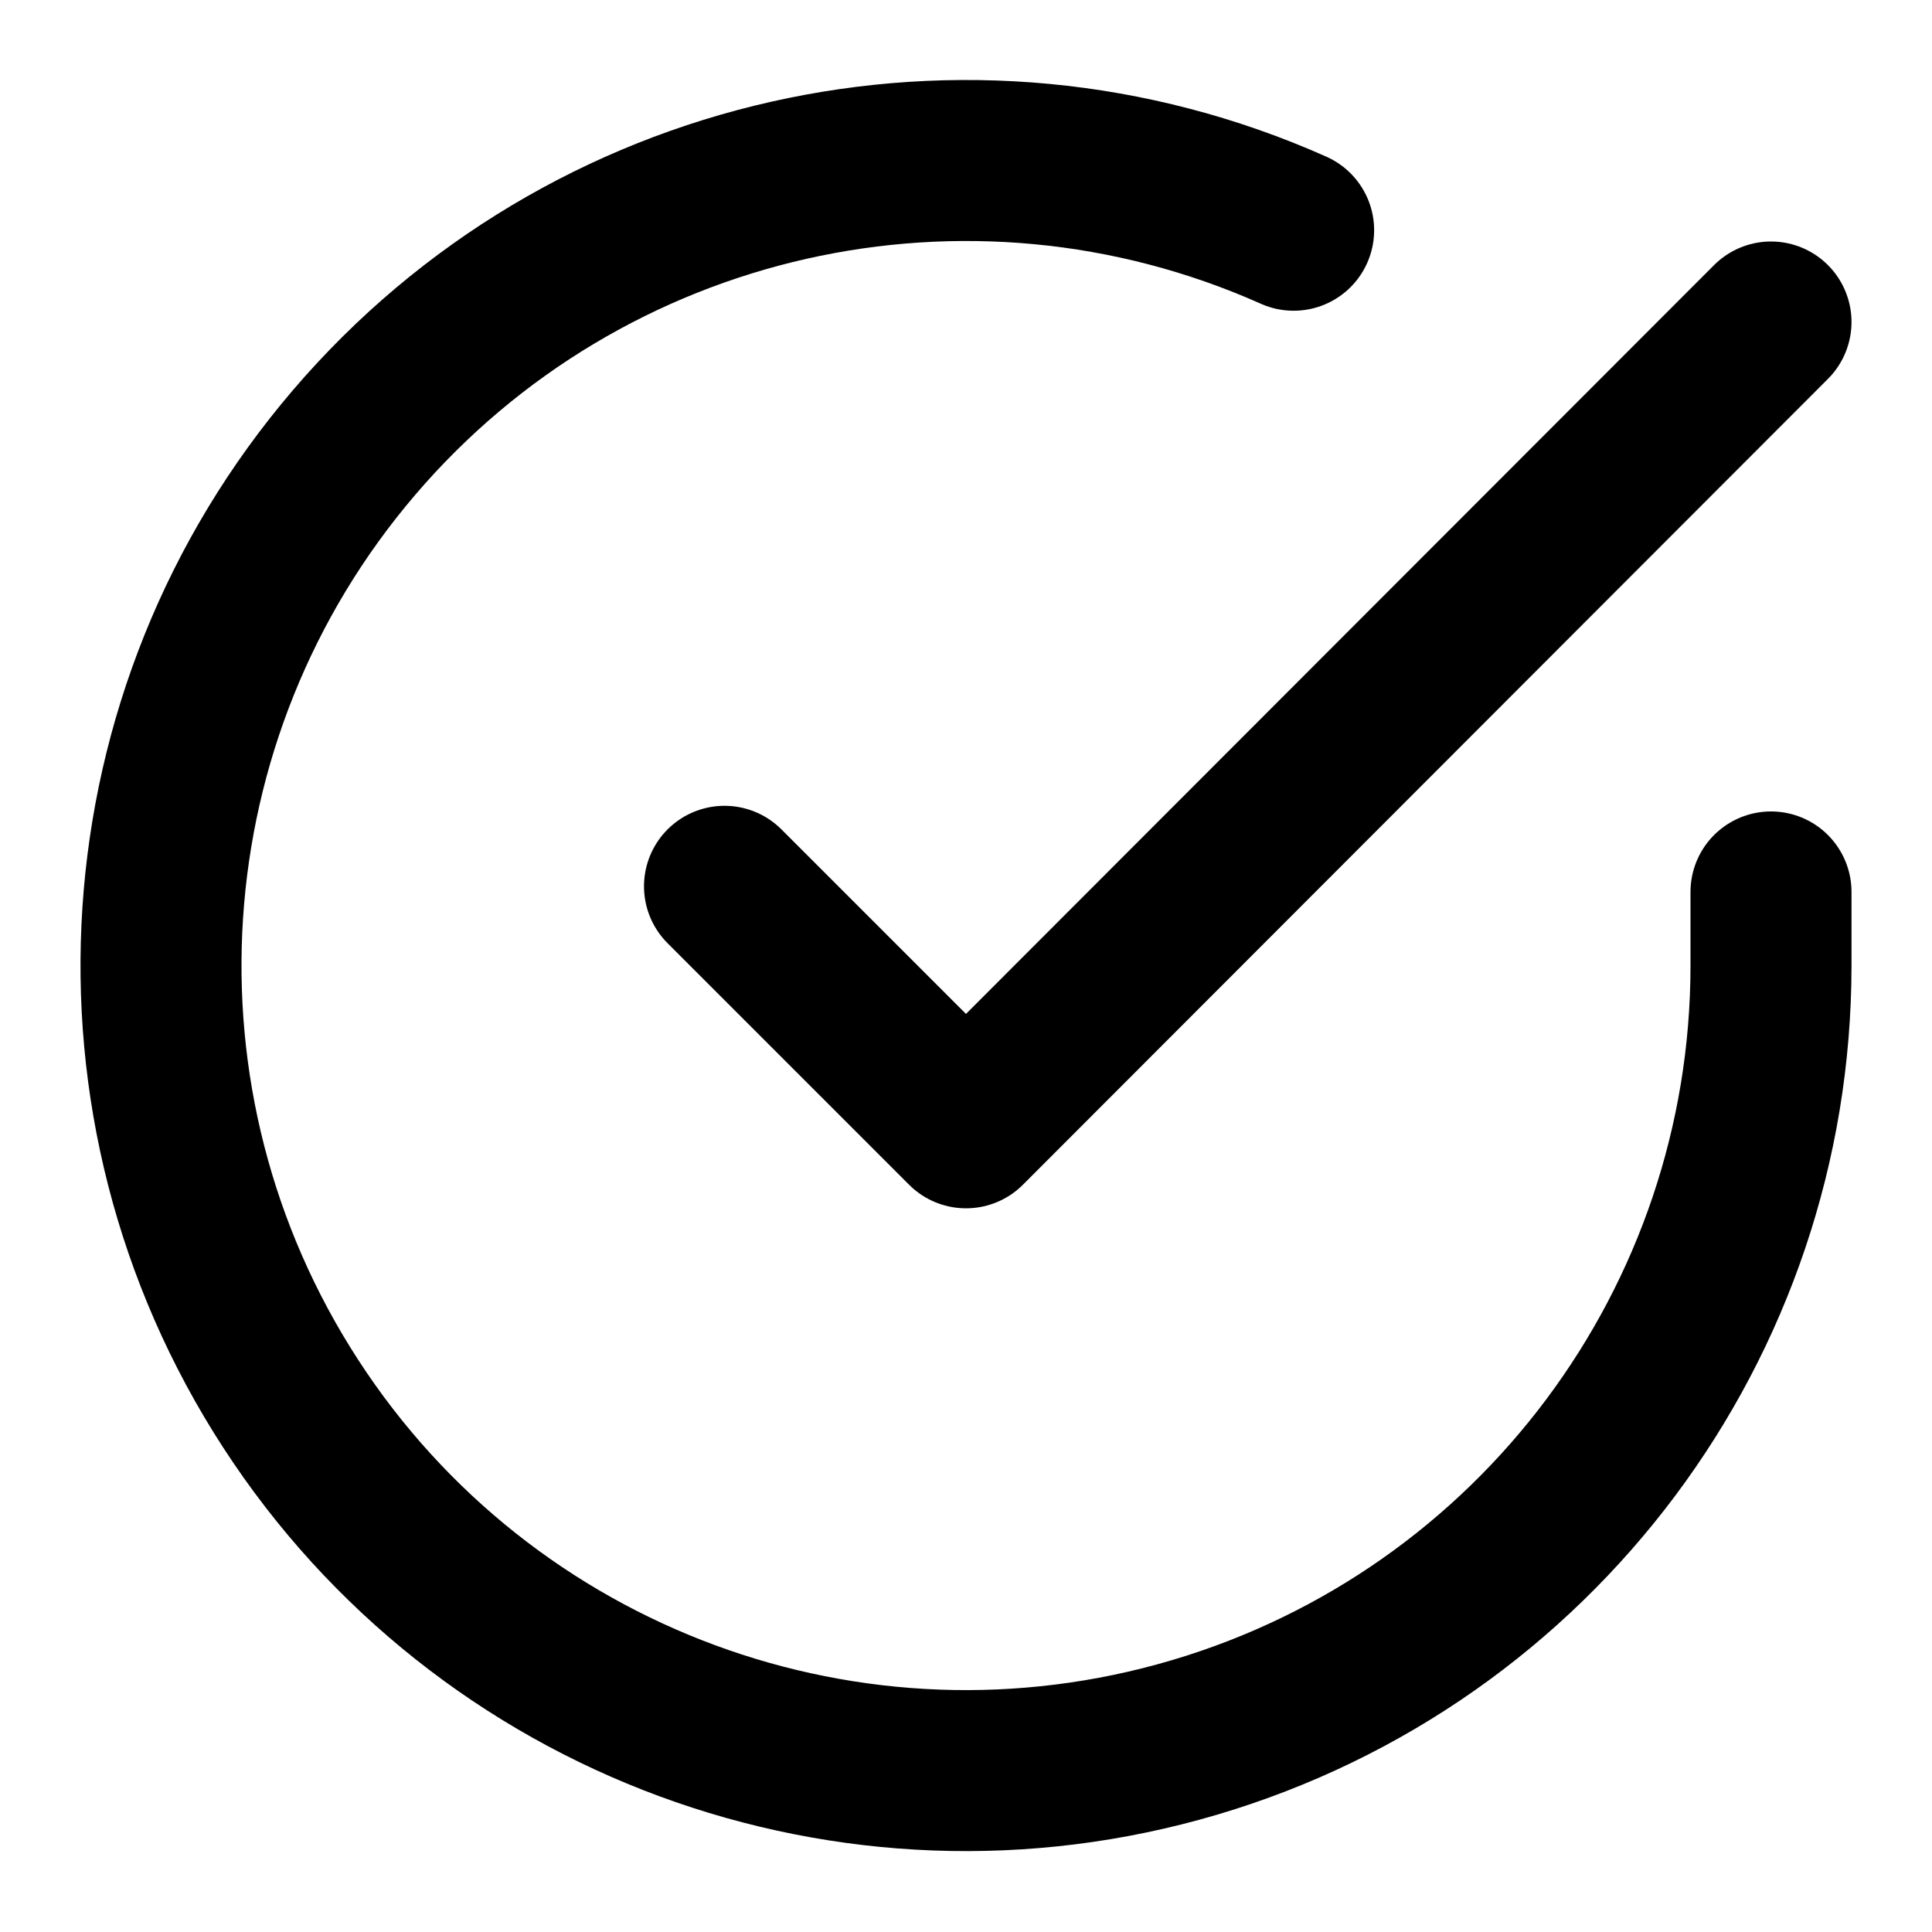
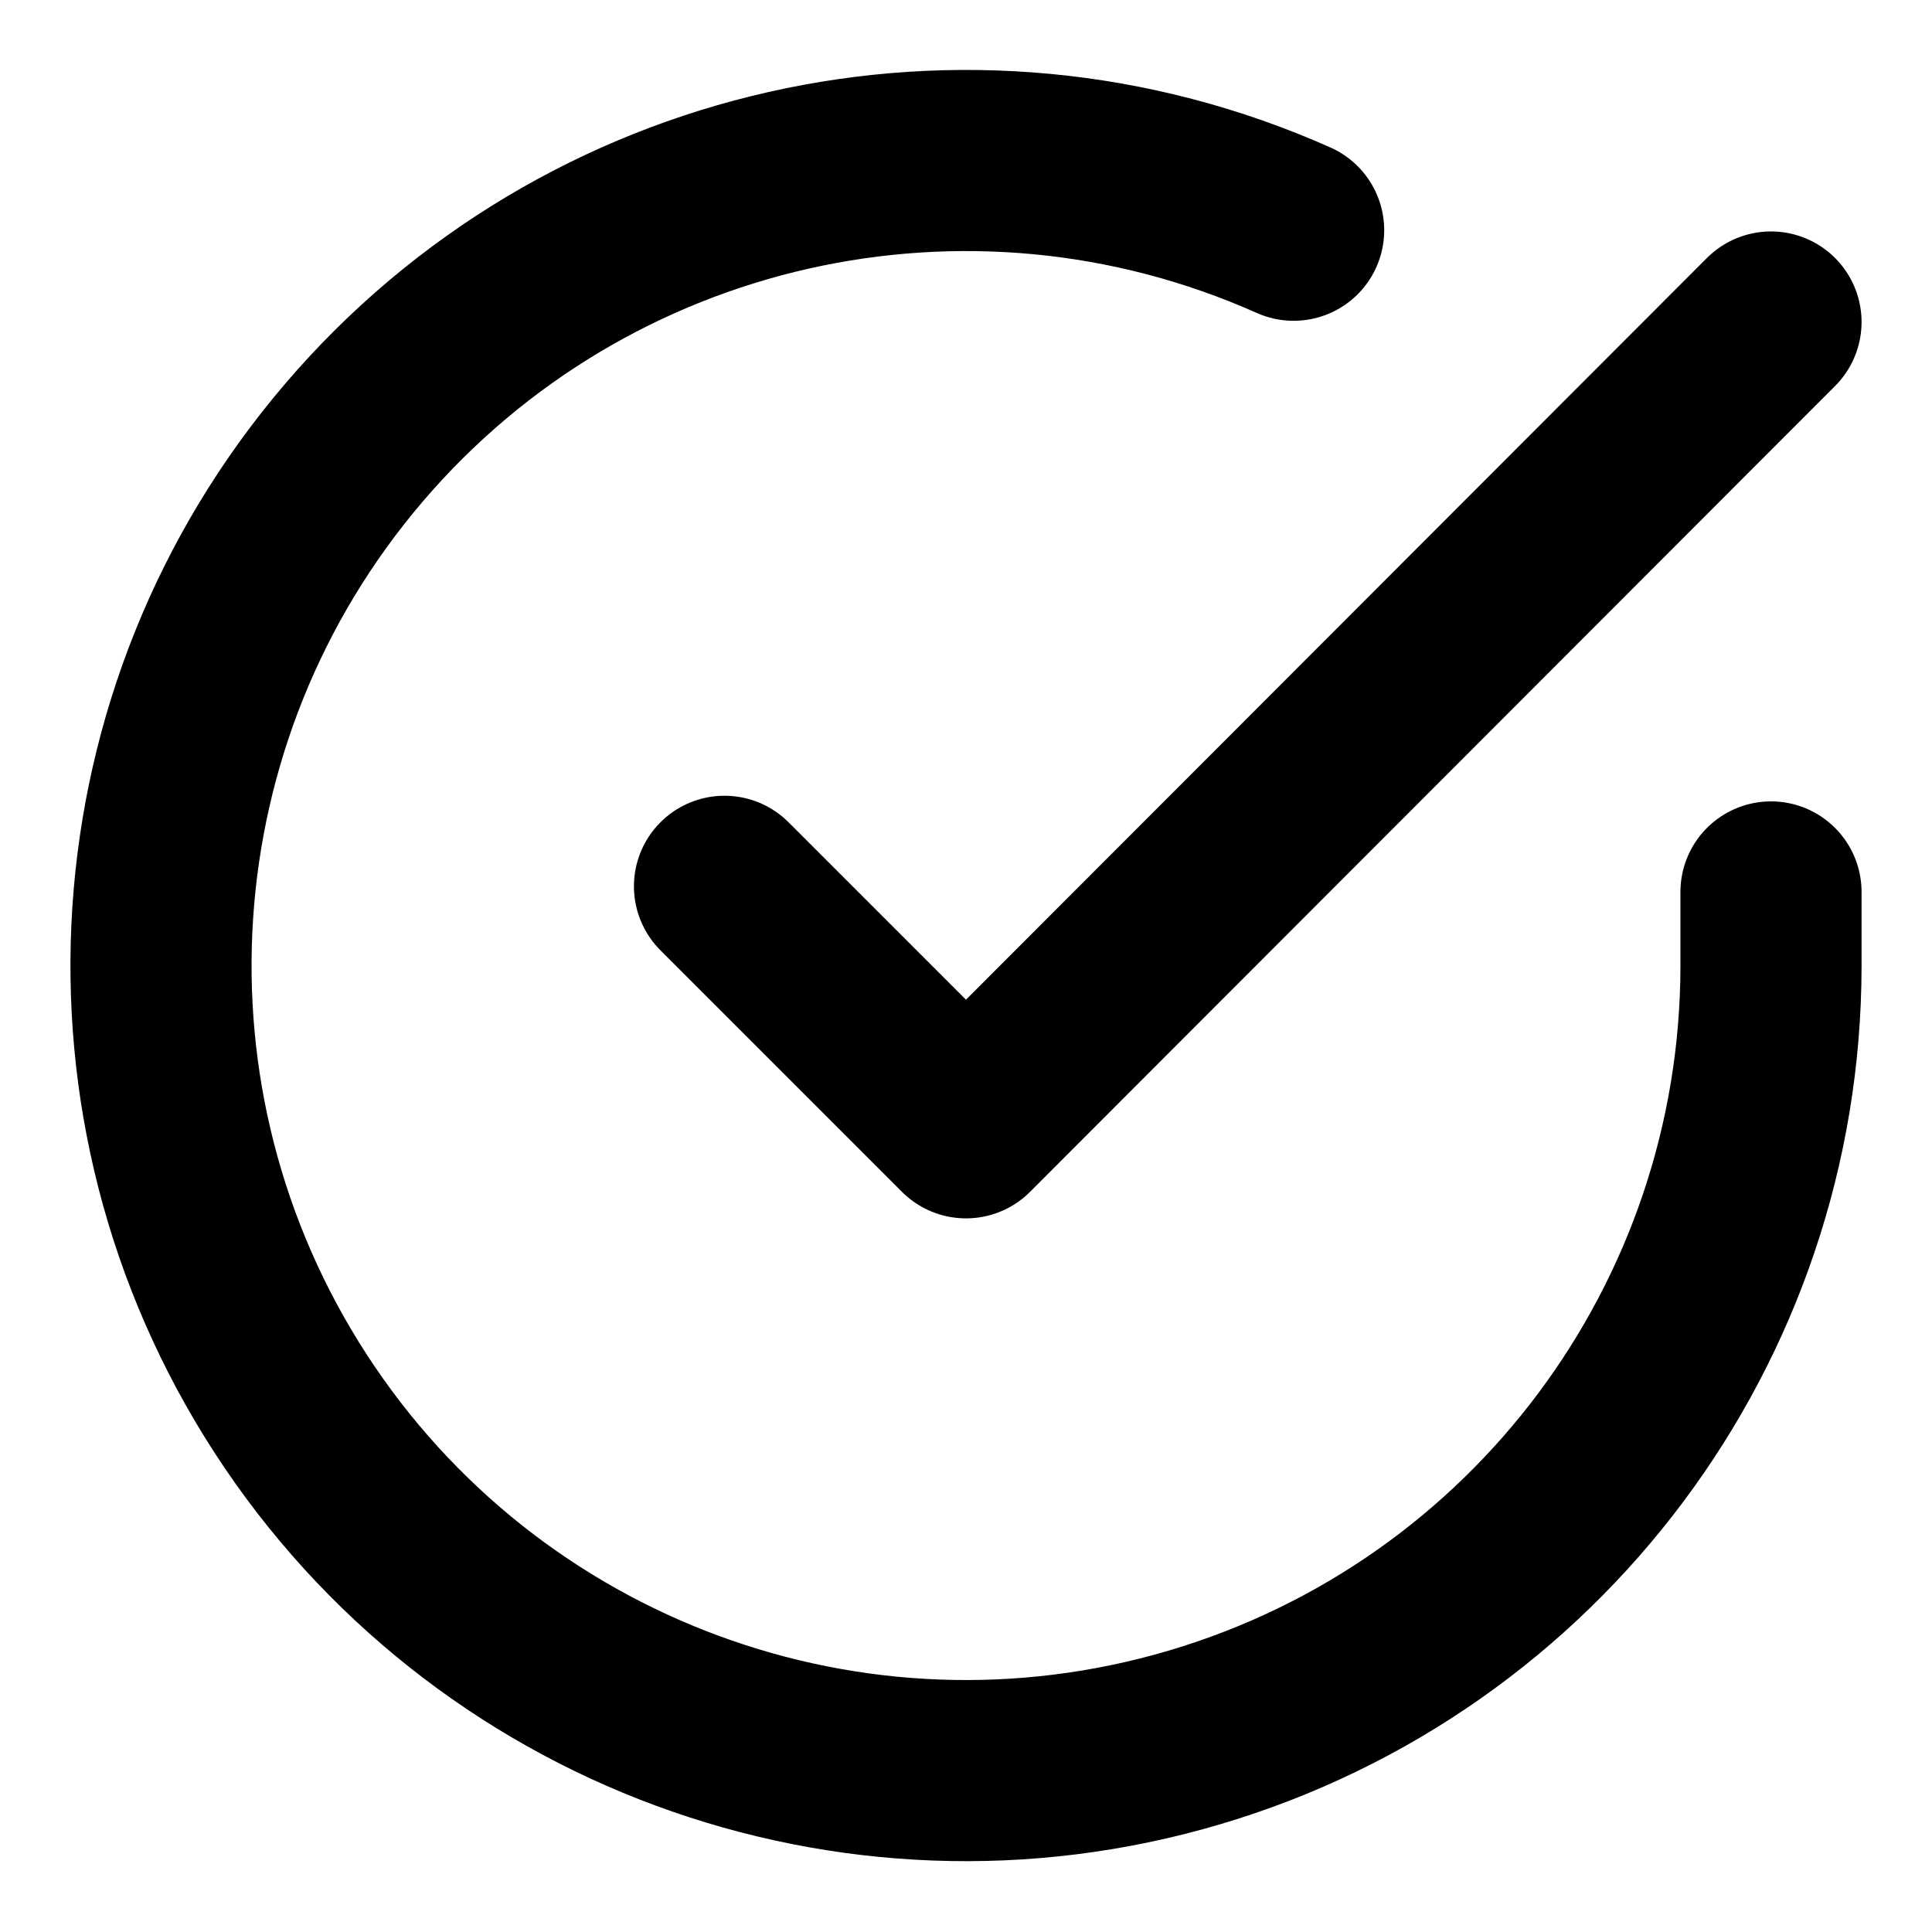
<svg xmlns="http://www.w3.org/2000/svg" viewBox="0 0 24 24">
-   <path fill="none" stroke="currentColor" stroke-width="2" stroke-linecap="round" stroke-linejoin="round" d="M22 11.08V12a10 10 0 1 1-5.93-9.14" />
-   <polyline fill="none" stroke="currentColor" stroke-width="2" stroke-linecap="round" stroke-linejoin="round" points="22 4 12 14.01 9 11.01" />
+   <g fill="none" stroke="currentColor" stroke-width="2.25" stroke-linecap="round" stroke-linejoin="round">
+     <path d="M22 11.08V12a10 10 0 1 1-5.93-9.14" />
+     <polyline points="22 4 12 14.01 9 11.01" />
+   </g>
</svg>
